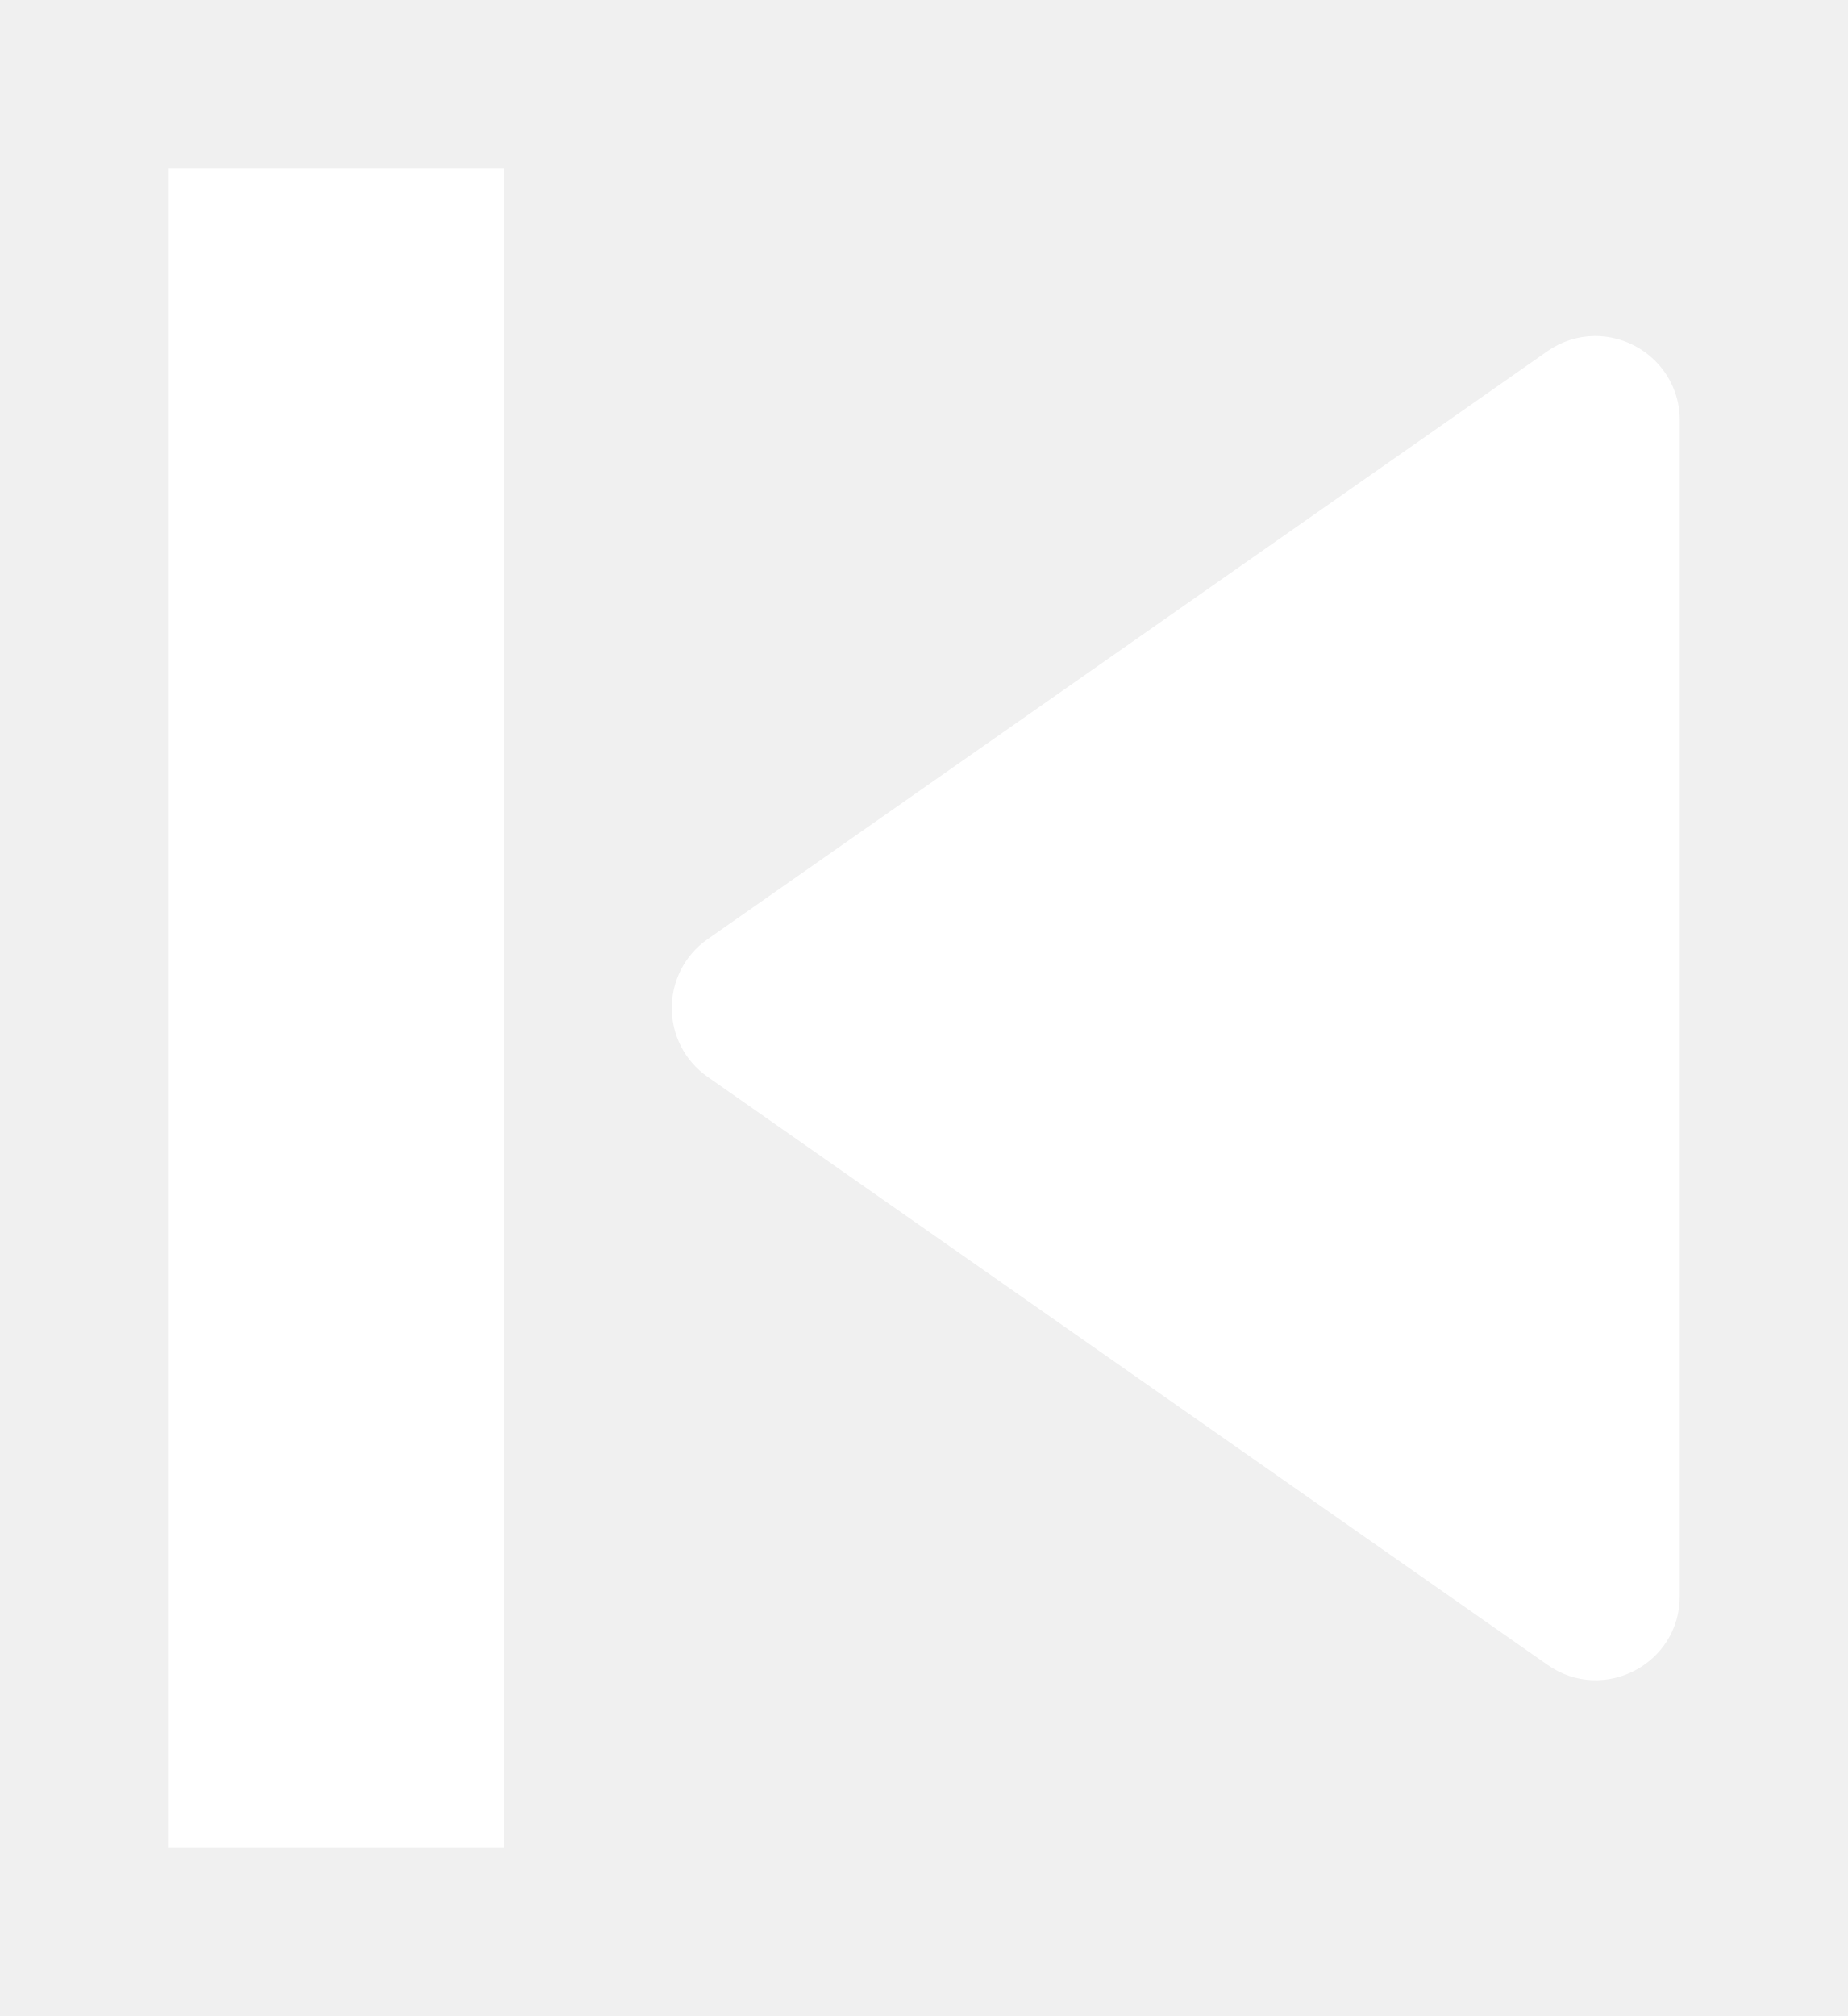
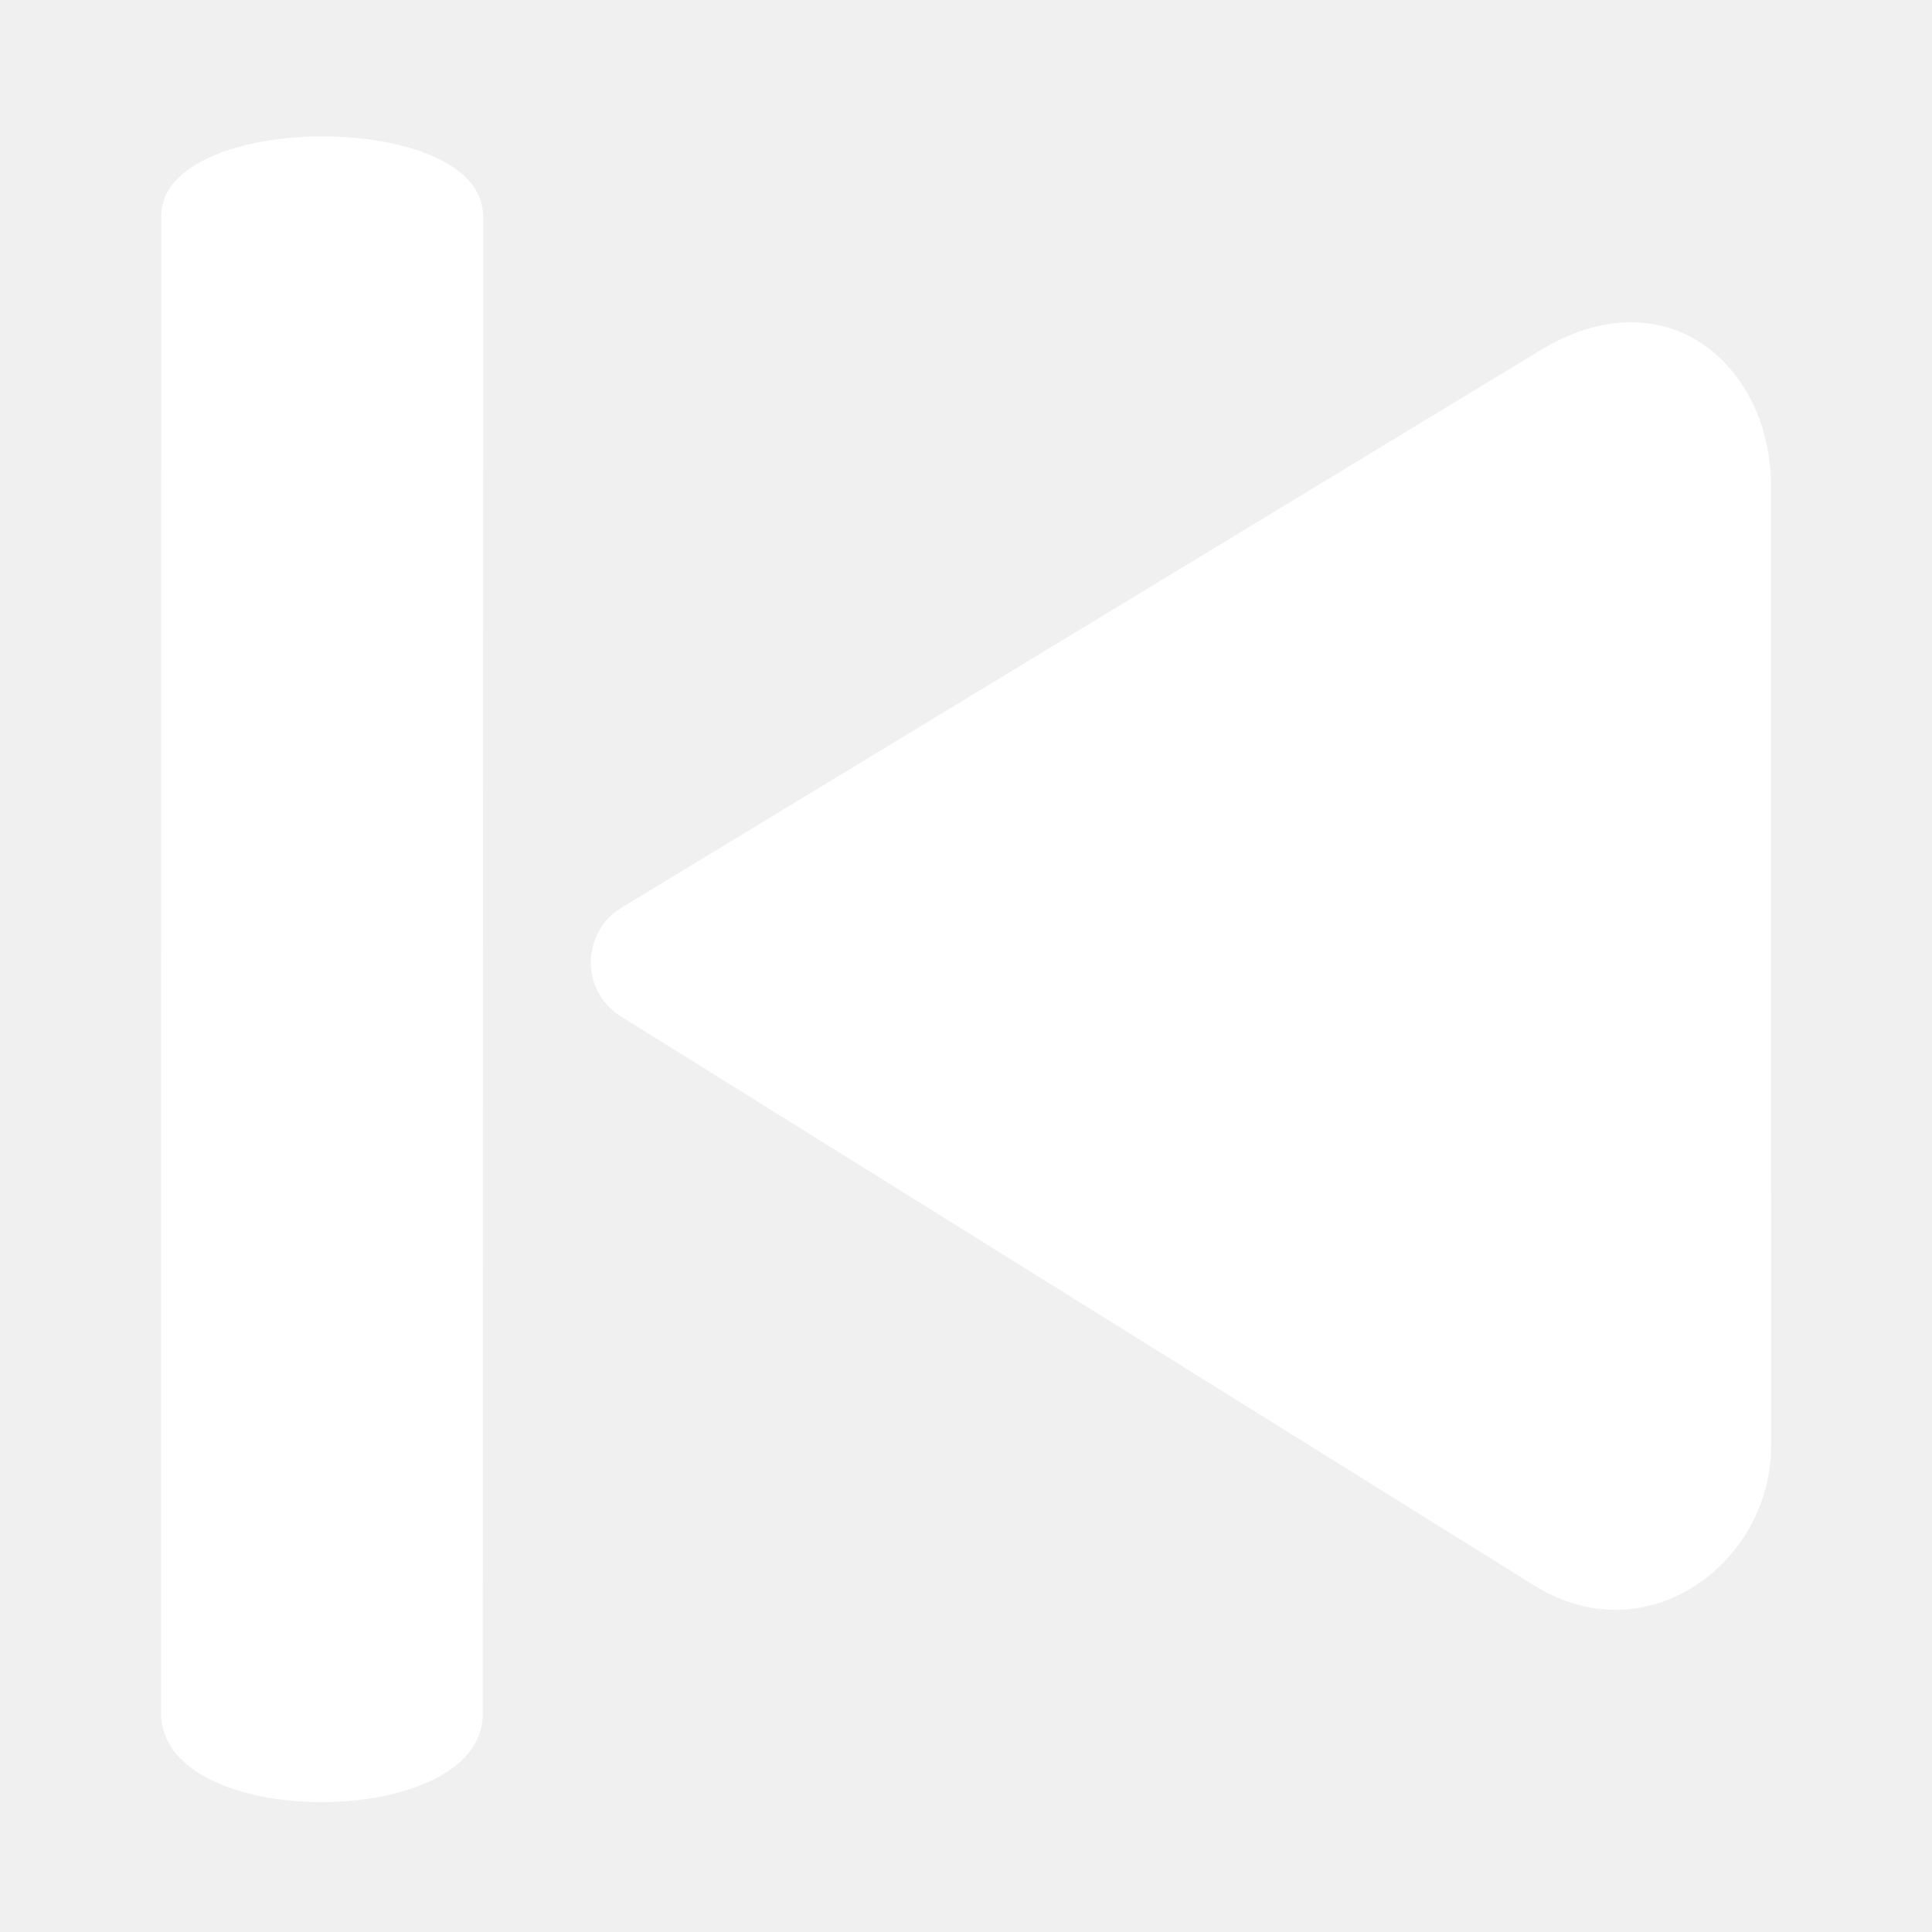
- <svg xmlns="http://www.w3.org/2000/svg" height="1200" viewBox="0 0 1100 1200" width="1100">
+ <svg xmlns="http://www.w3.org/2000/svg" id="svg1" height="1200" viewBox="0 0 1200 1200" width="1200">
  <g fill="#fff">
-     <path d="m79.494 224c.278 0 .506.222.506.5v7c.001.405-.455.643-.787.41l-5-3.5c-.285-.199-.285-.621 0-.82l5-3.5c.083-.058.181-.089.281-.09zm-6.494-1v10h-2v-10z" fill-rule="evenodd" transform="matrix(100 0 0 100 -7000 -22200)" />
+     <g id="g1">
+       <g id="g2" transform="matrix(-1 0 0 1 1200.168 -.076329)">
+         <path id="path1-6" d="m59.001 223.342.003 9.307c0.0.722 1.998.735 1.998-.008l-.001-9.299c-0-.655-1.999-.662-1.999 0z" fill-rule="evenodd" transform="matrix(100 0 0 100 -5000.063 -22200)" />
+       </g>
+     </g>
+     <path id="path1-5-1-9" d="m1099.985 301.836.043 596.896c-.108 70.725-75.443 129.128-145.669 86.937l-568.759-354.392c-25.222-15.716-24.554-52.333.364-67.45l568.211-344.694c80.008-50.547 145.87 7.764 145.81 82.703z" fill-rule="evenodd" stroke-width="85.842" />
  </g>
</svg>
